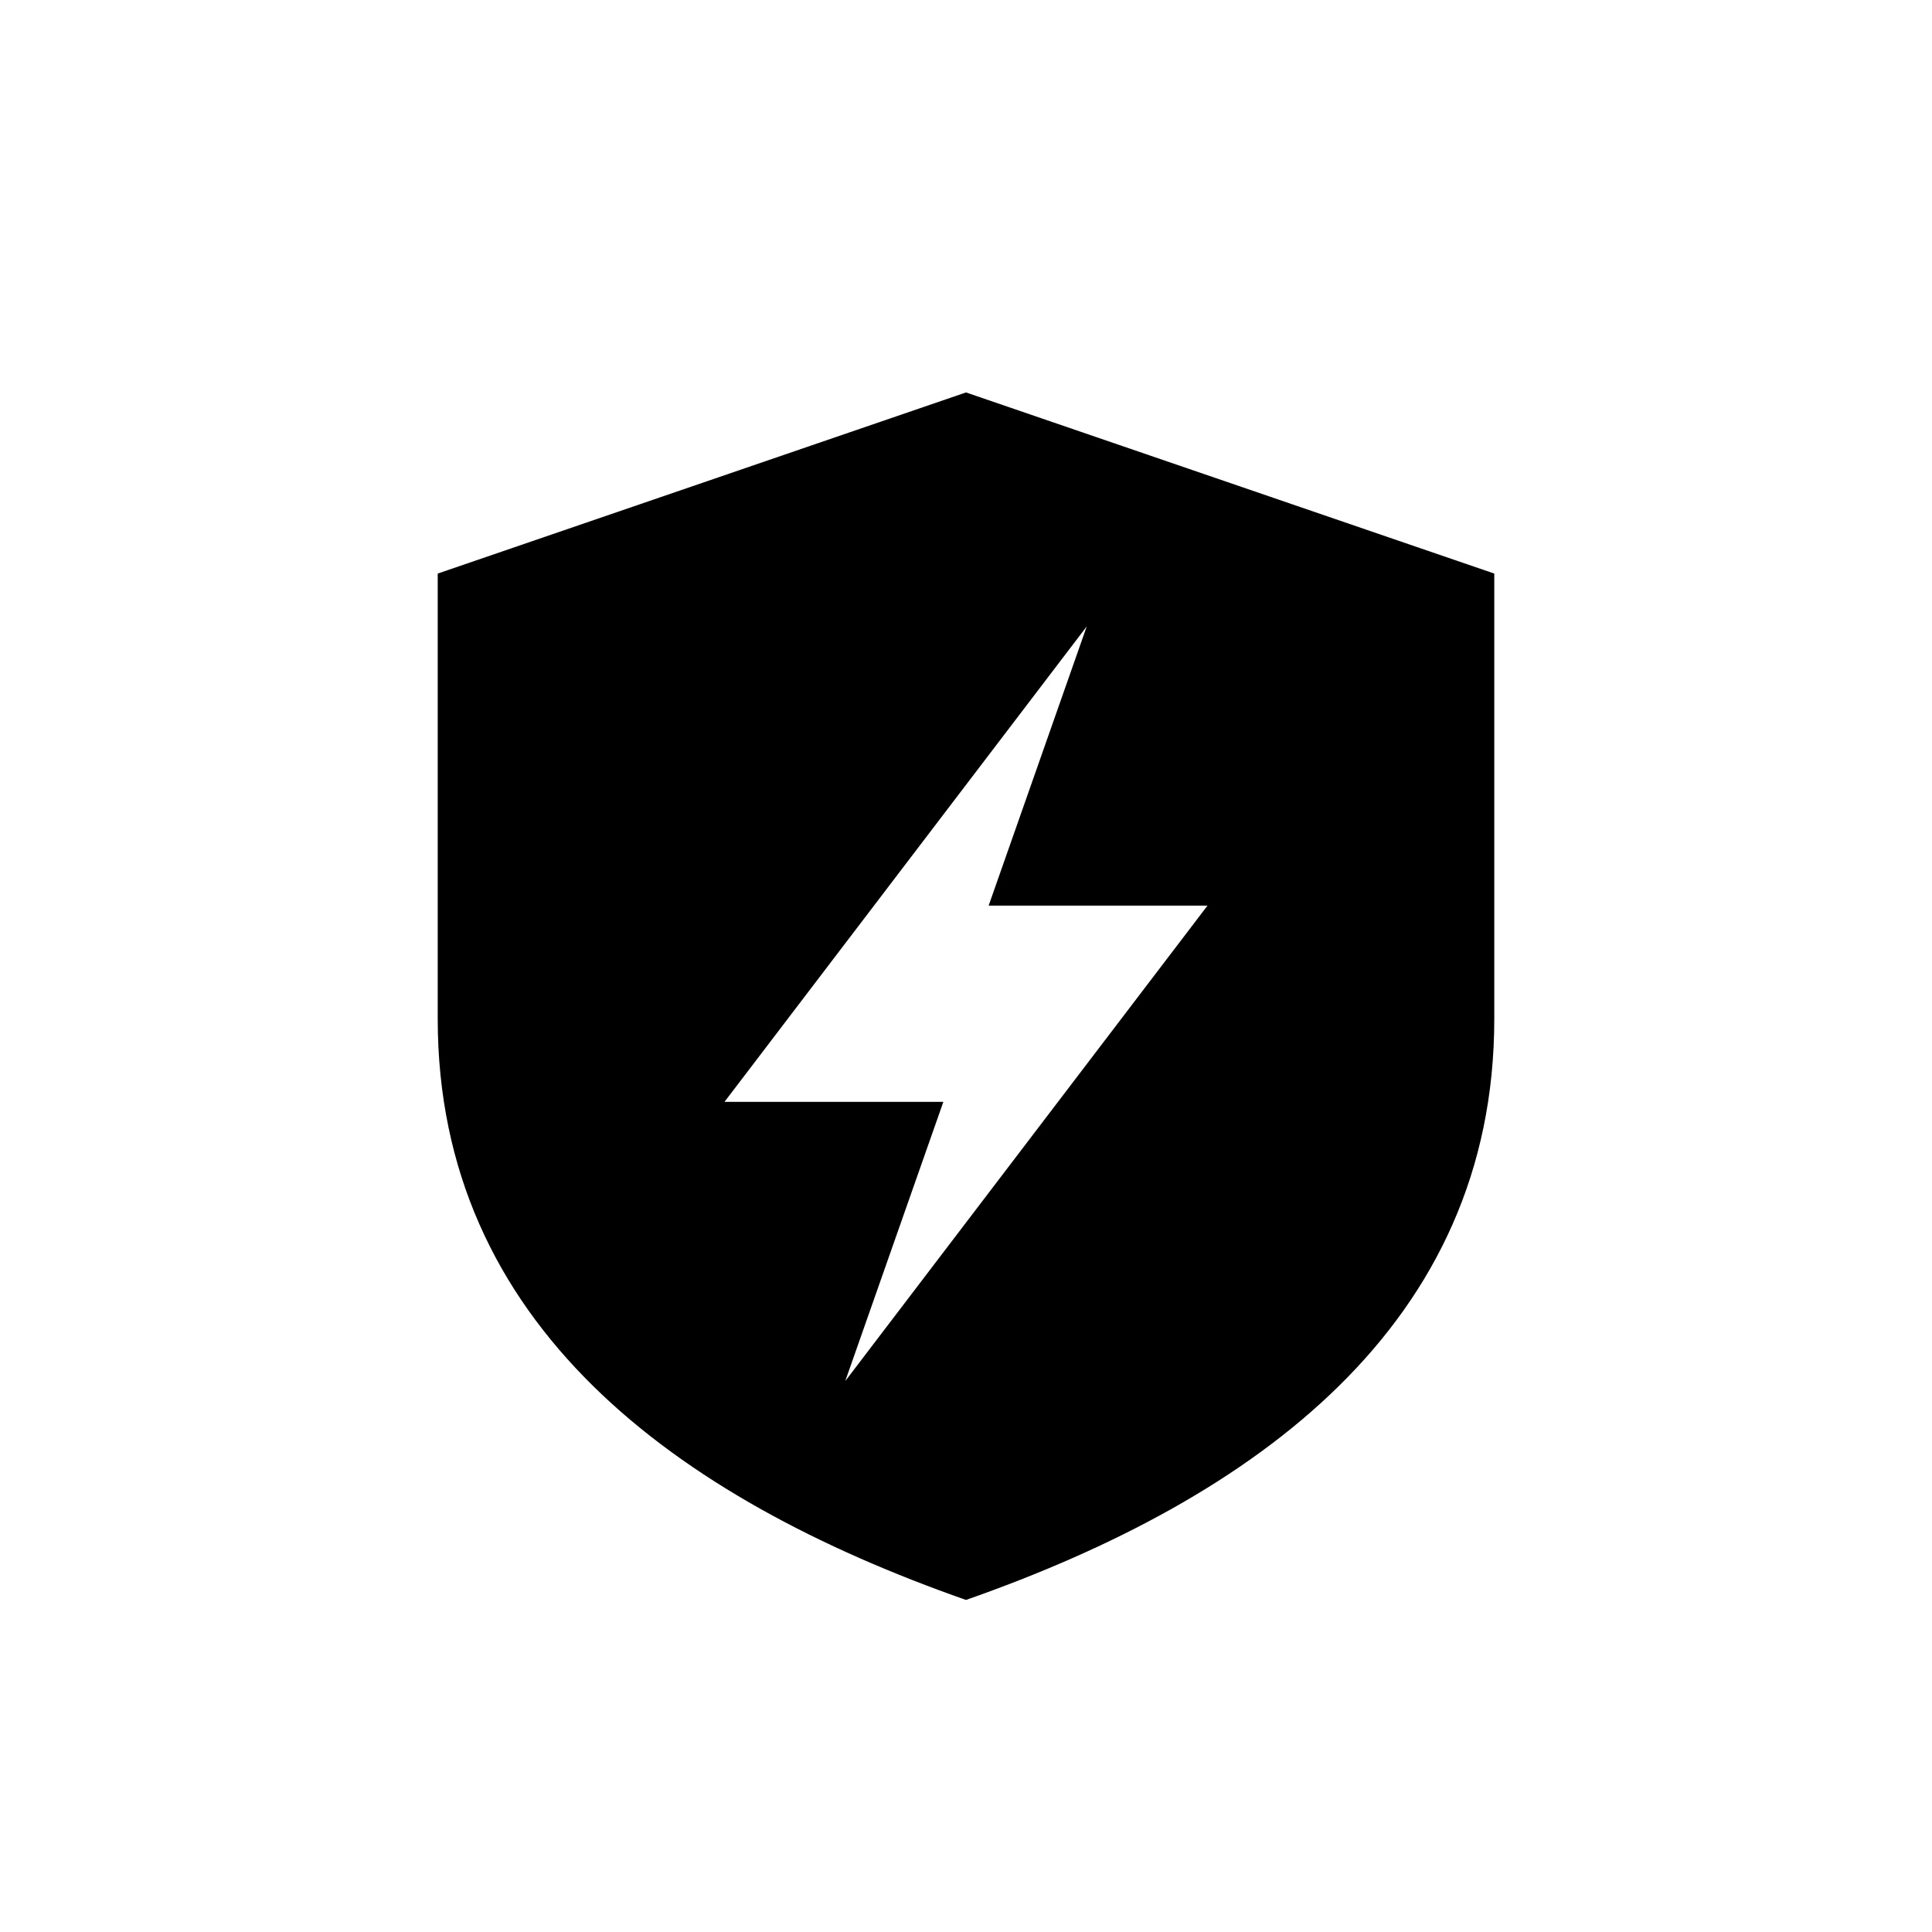
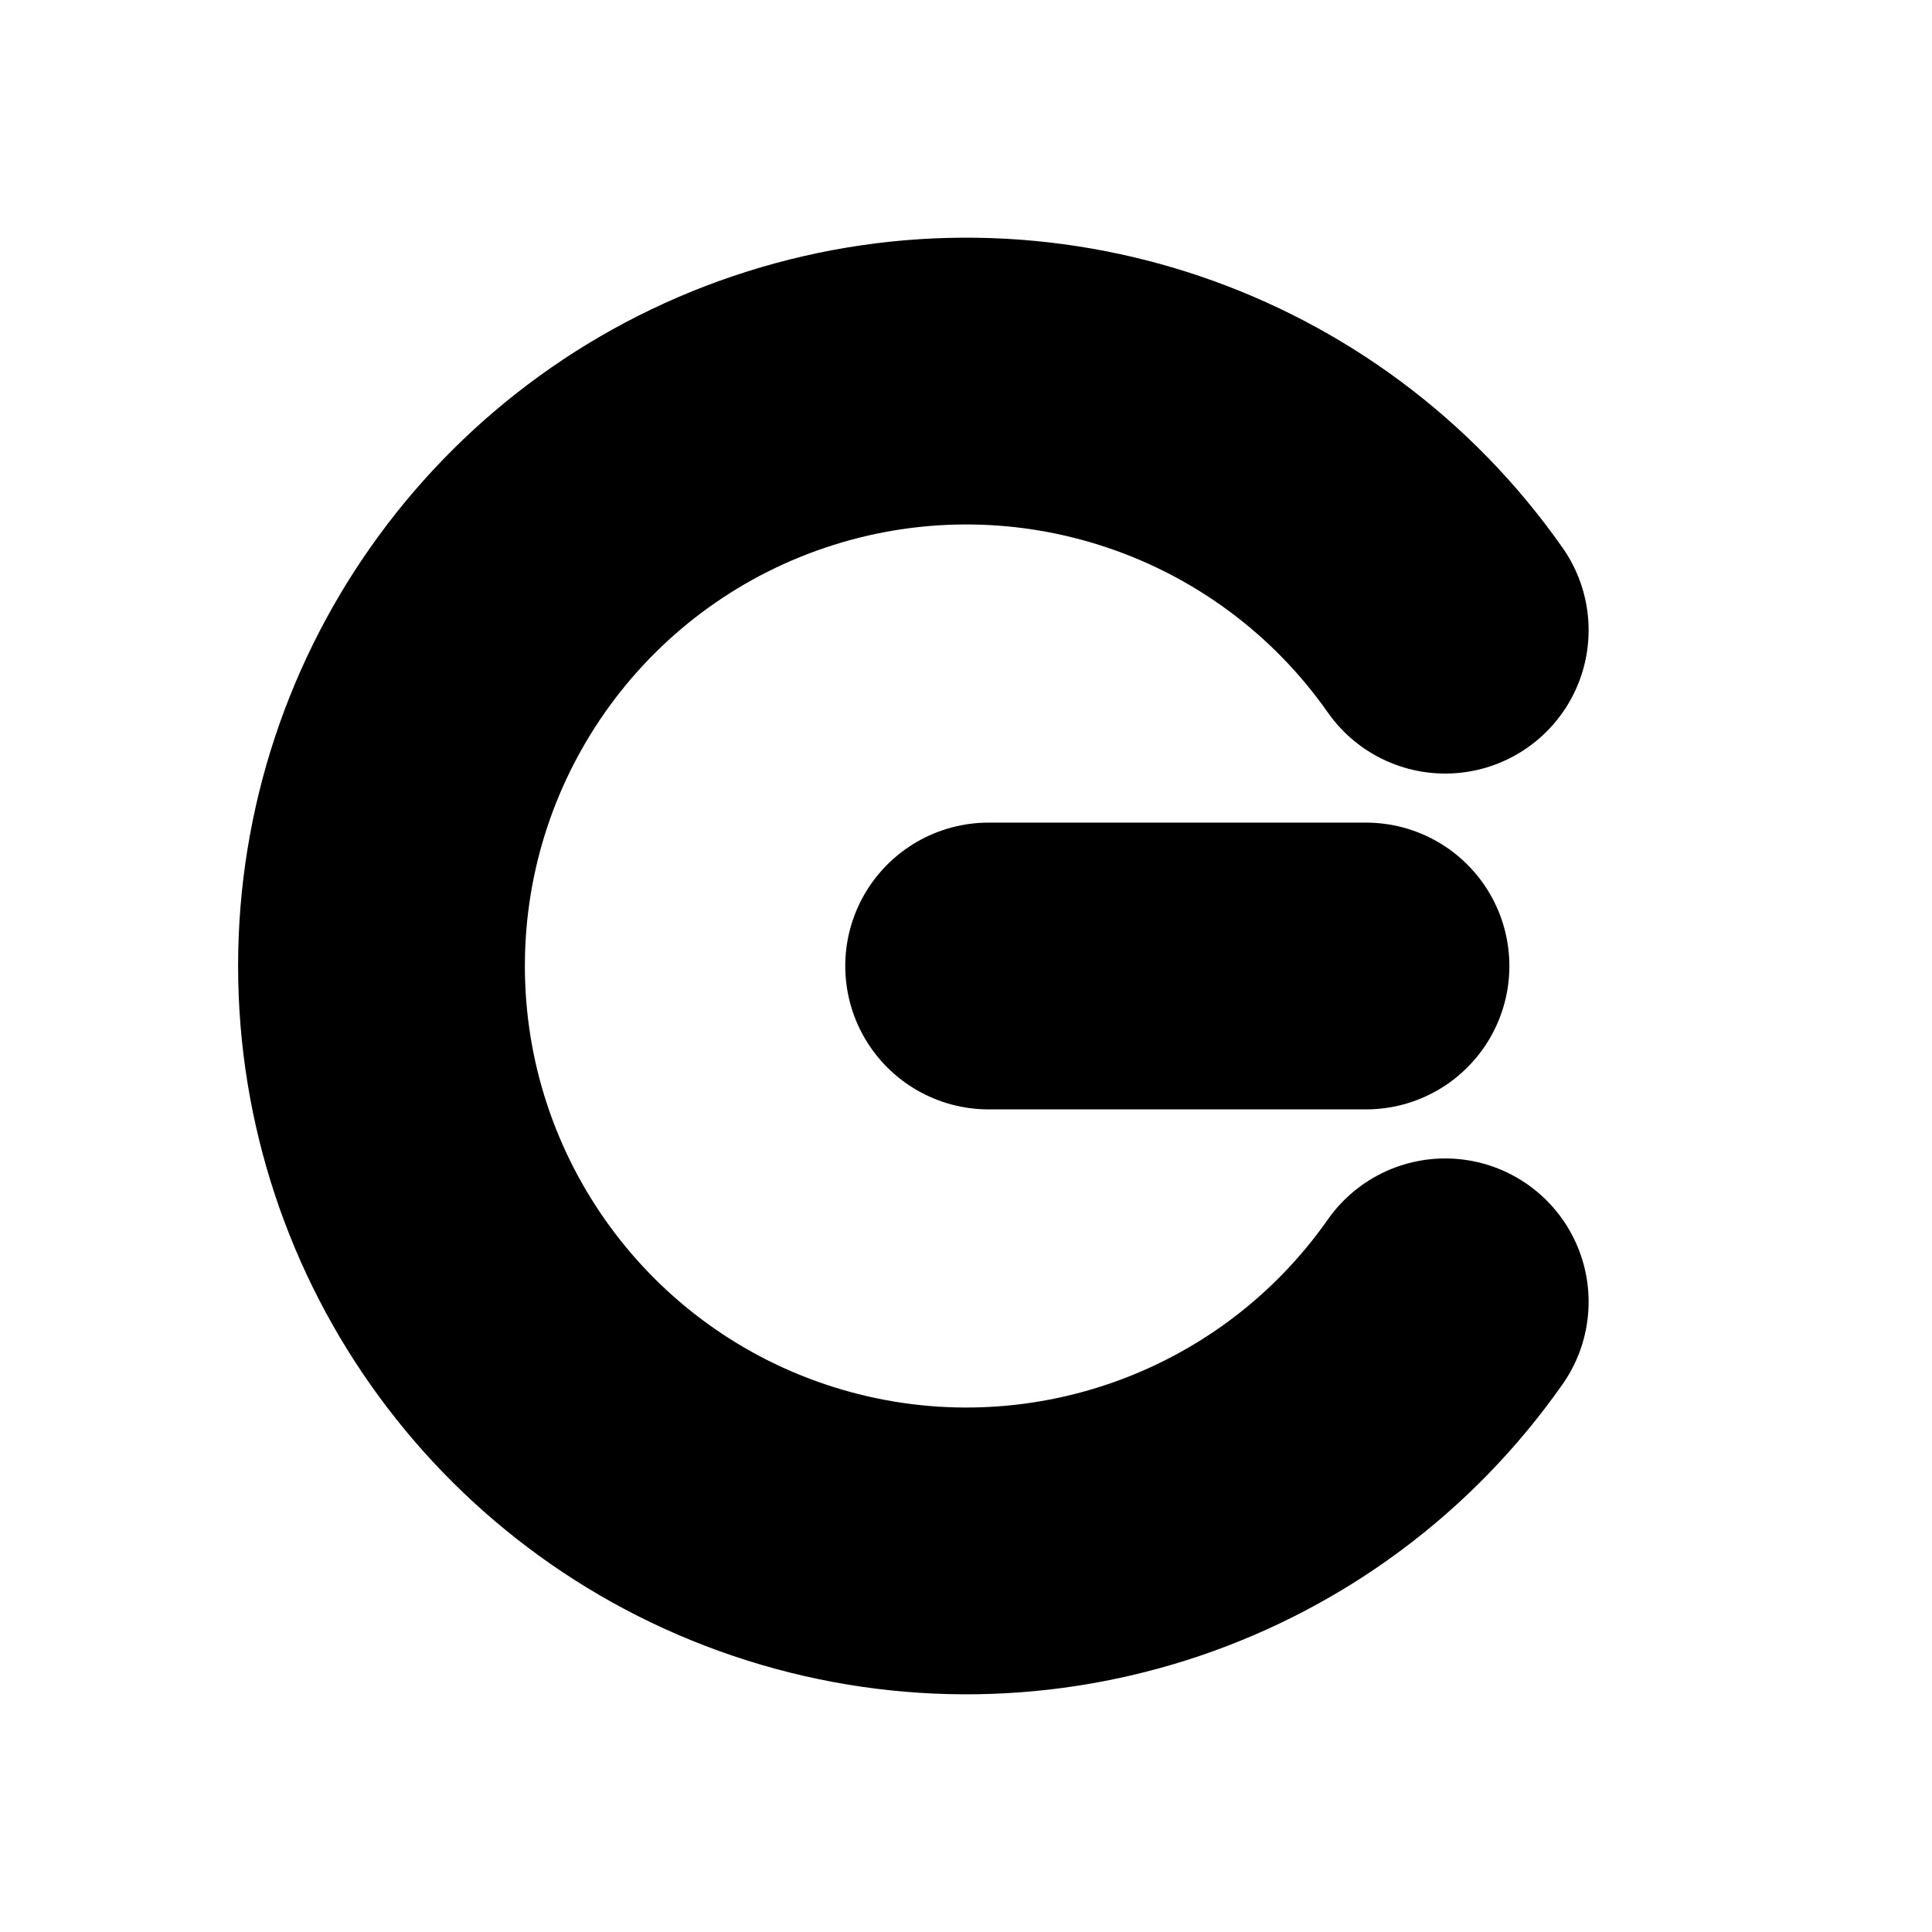
<svg xmlns="http://www.w3.org/2000/svg" viewBox="0 0 512 512">
-   <path fill="#000" fill-rule="evenodd" d="M256 104 L396 152 V270 C396 351 333 397 256 424 C179 397 116 351 116 270 V152 Z M288 166 L192 292 H250 L224 366 L320 240 H262 Z" />
+   <path d="M383 167 A155 155 0 1 0 383 345" fill="none" stroke="#000" stroke-width="76" stroke-linecap="round" />
+   <path d="M262 256 H362" fill="none" stroke="#000" stroke-width="76" stroke-linecap="round" />
</svg>
